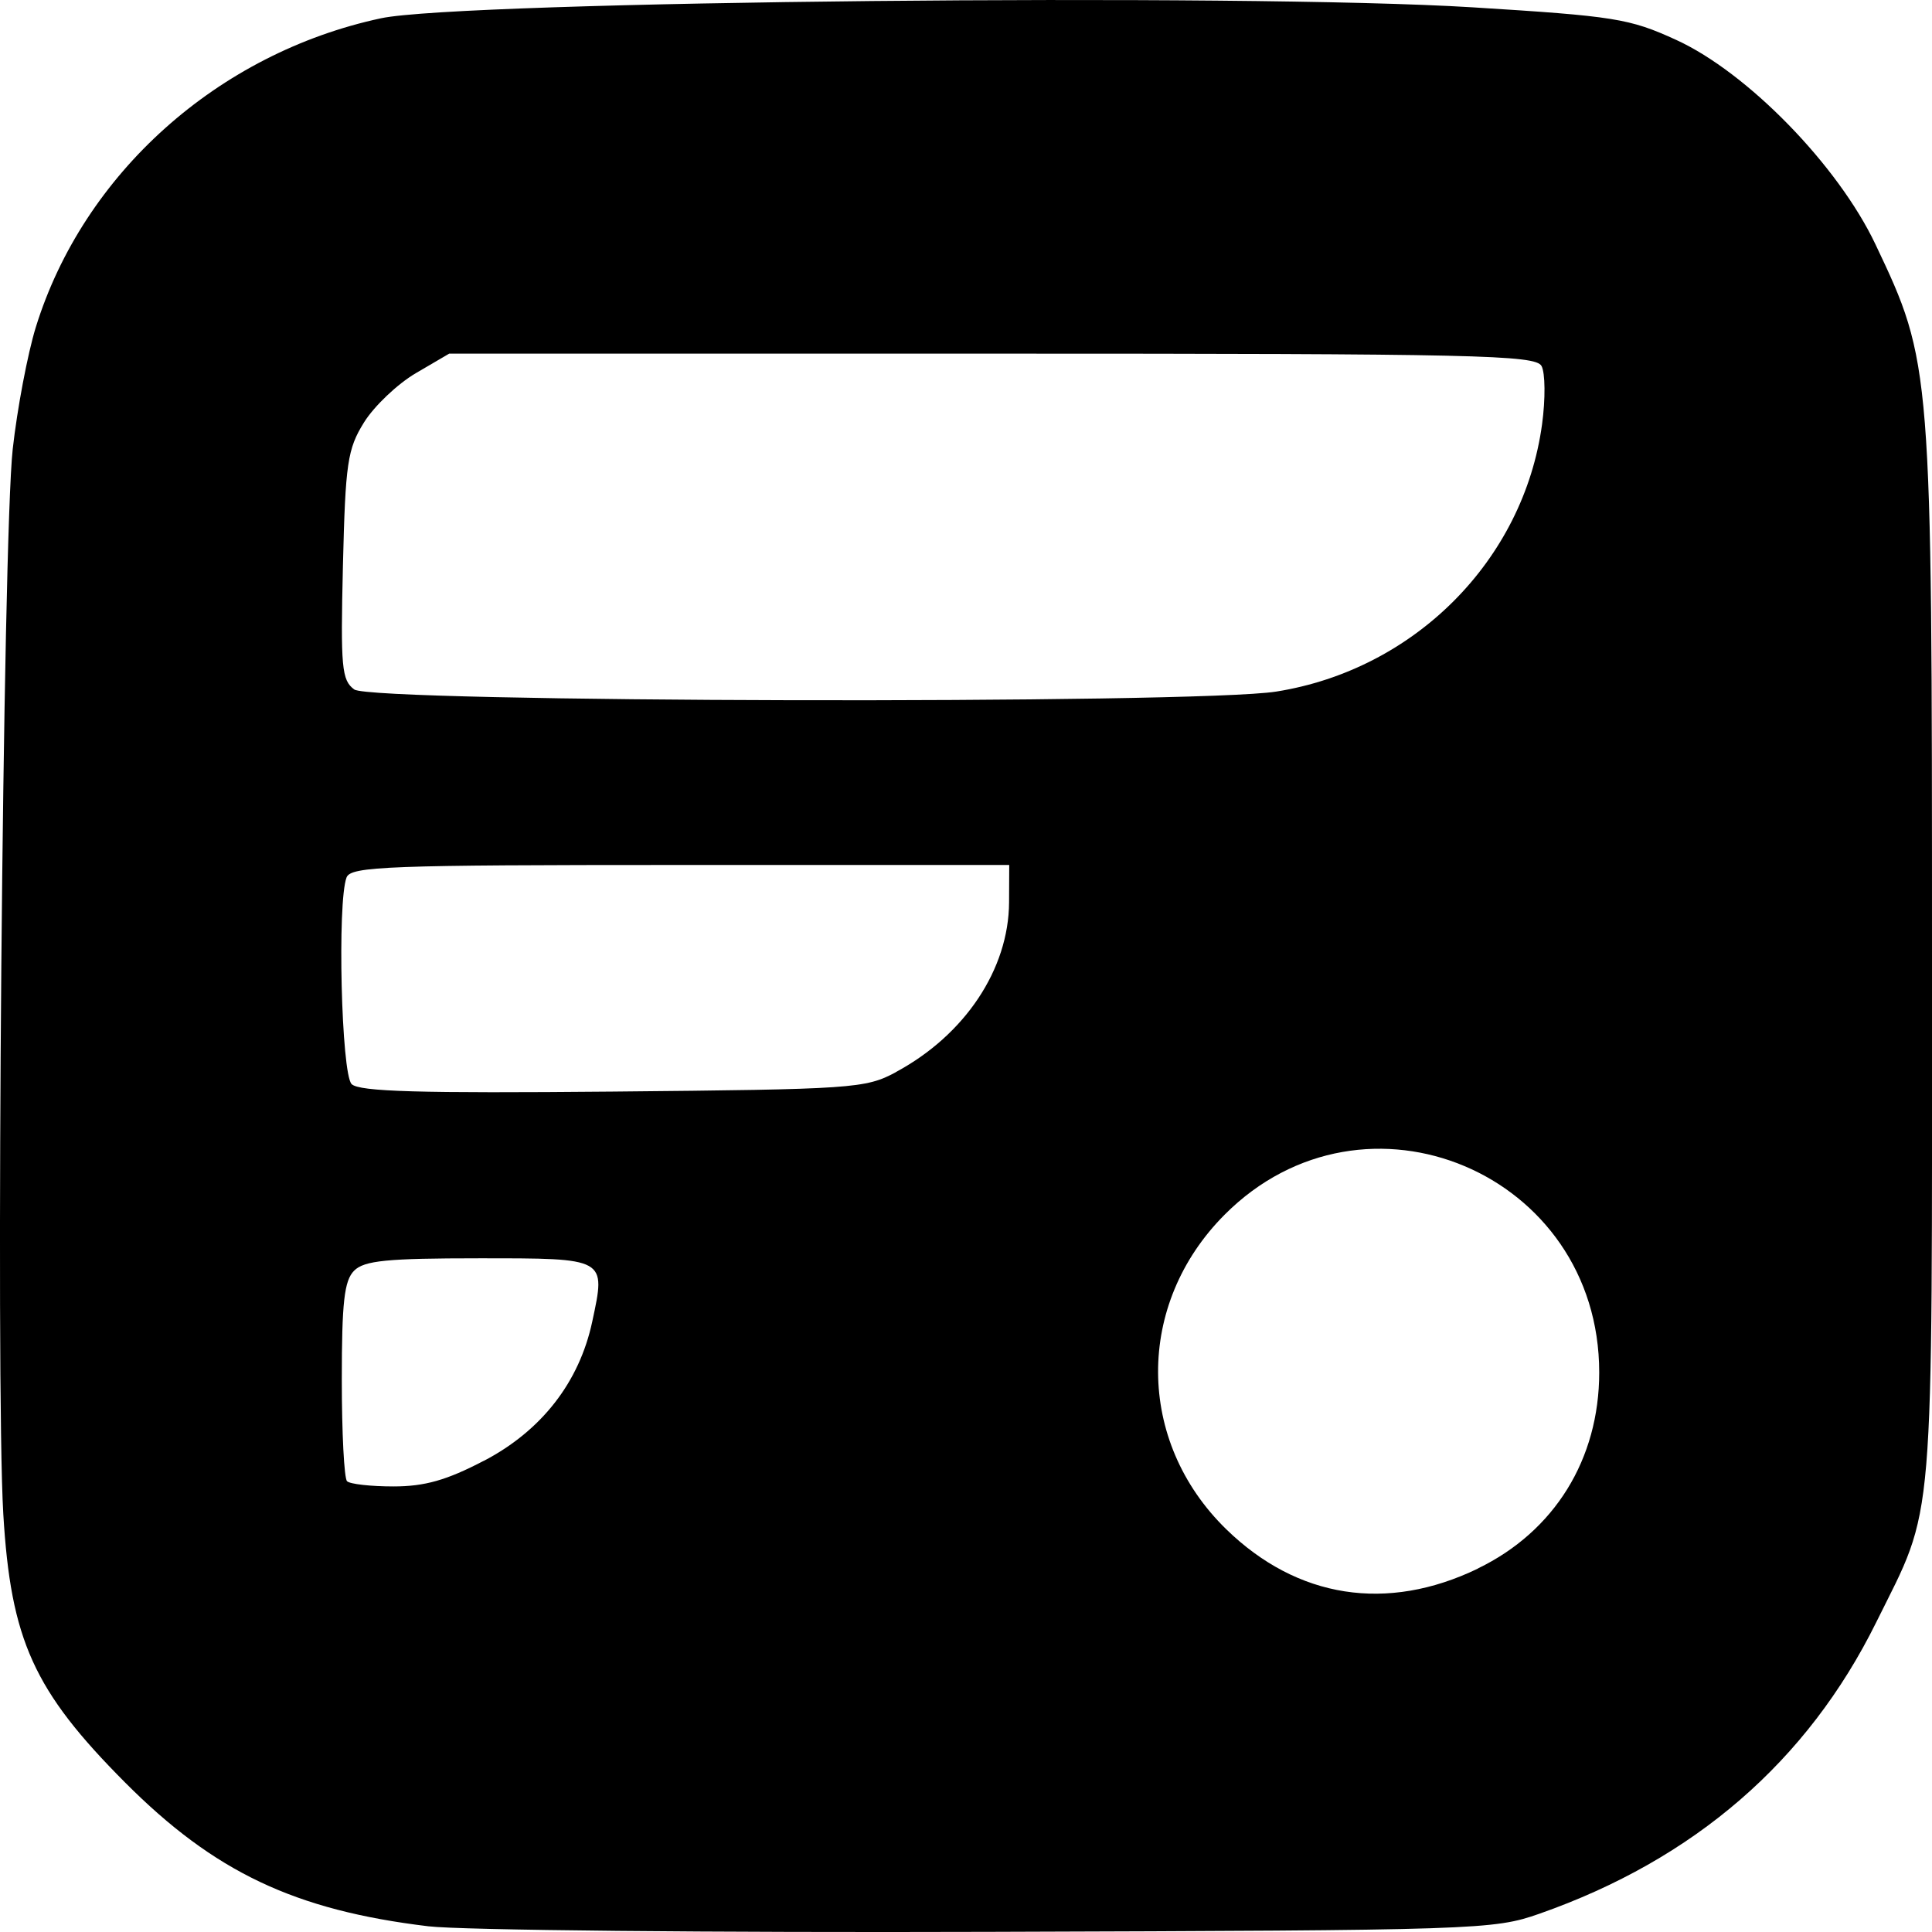
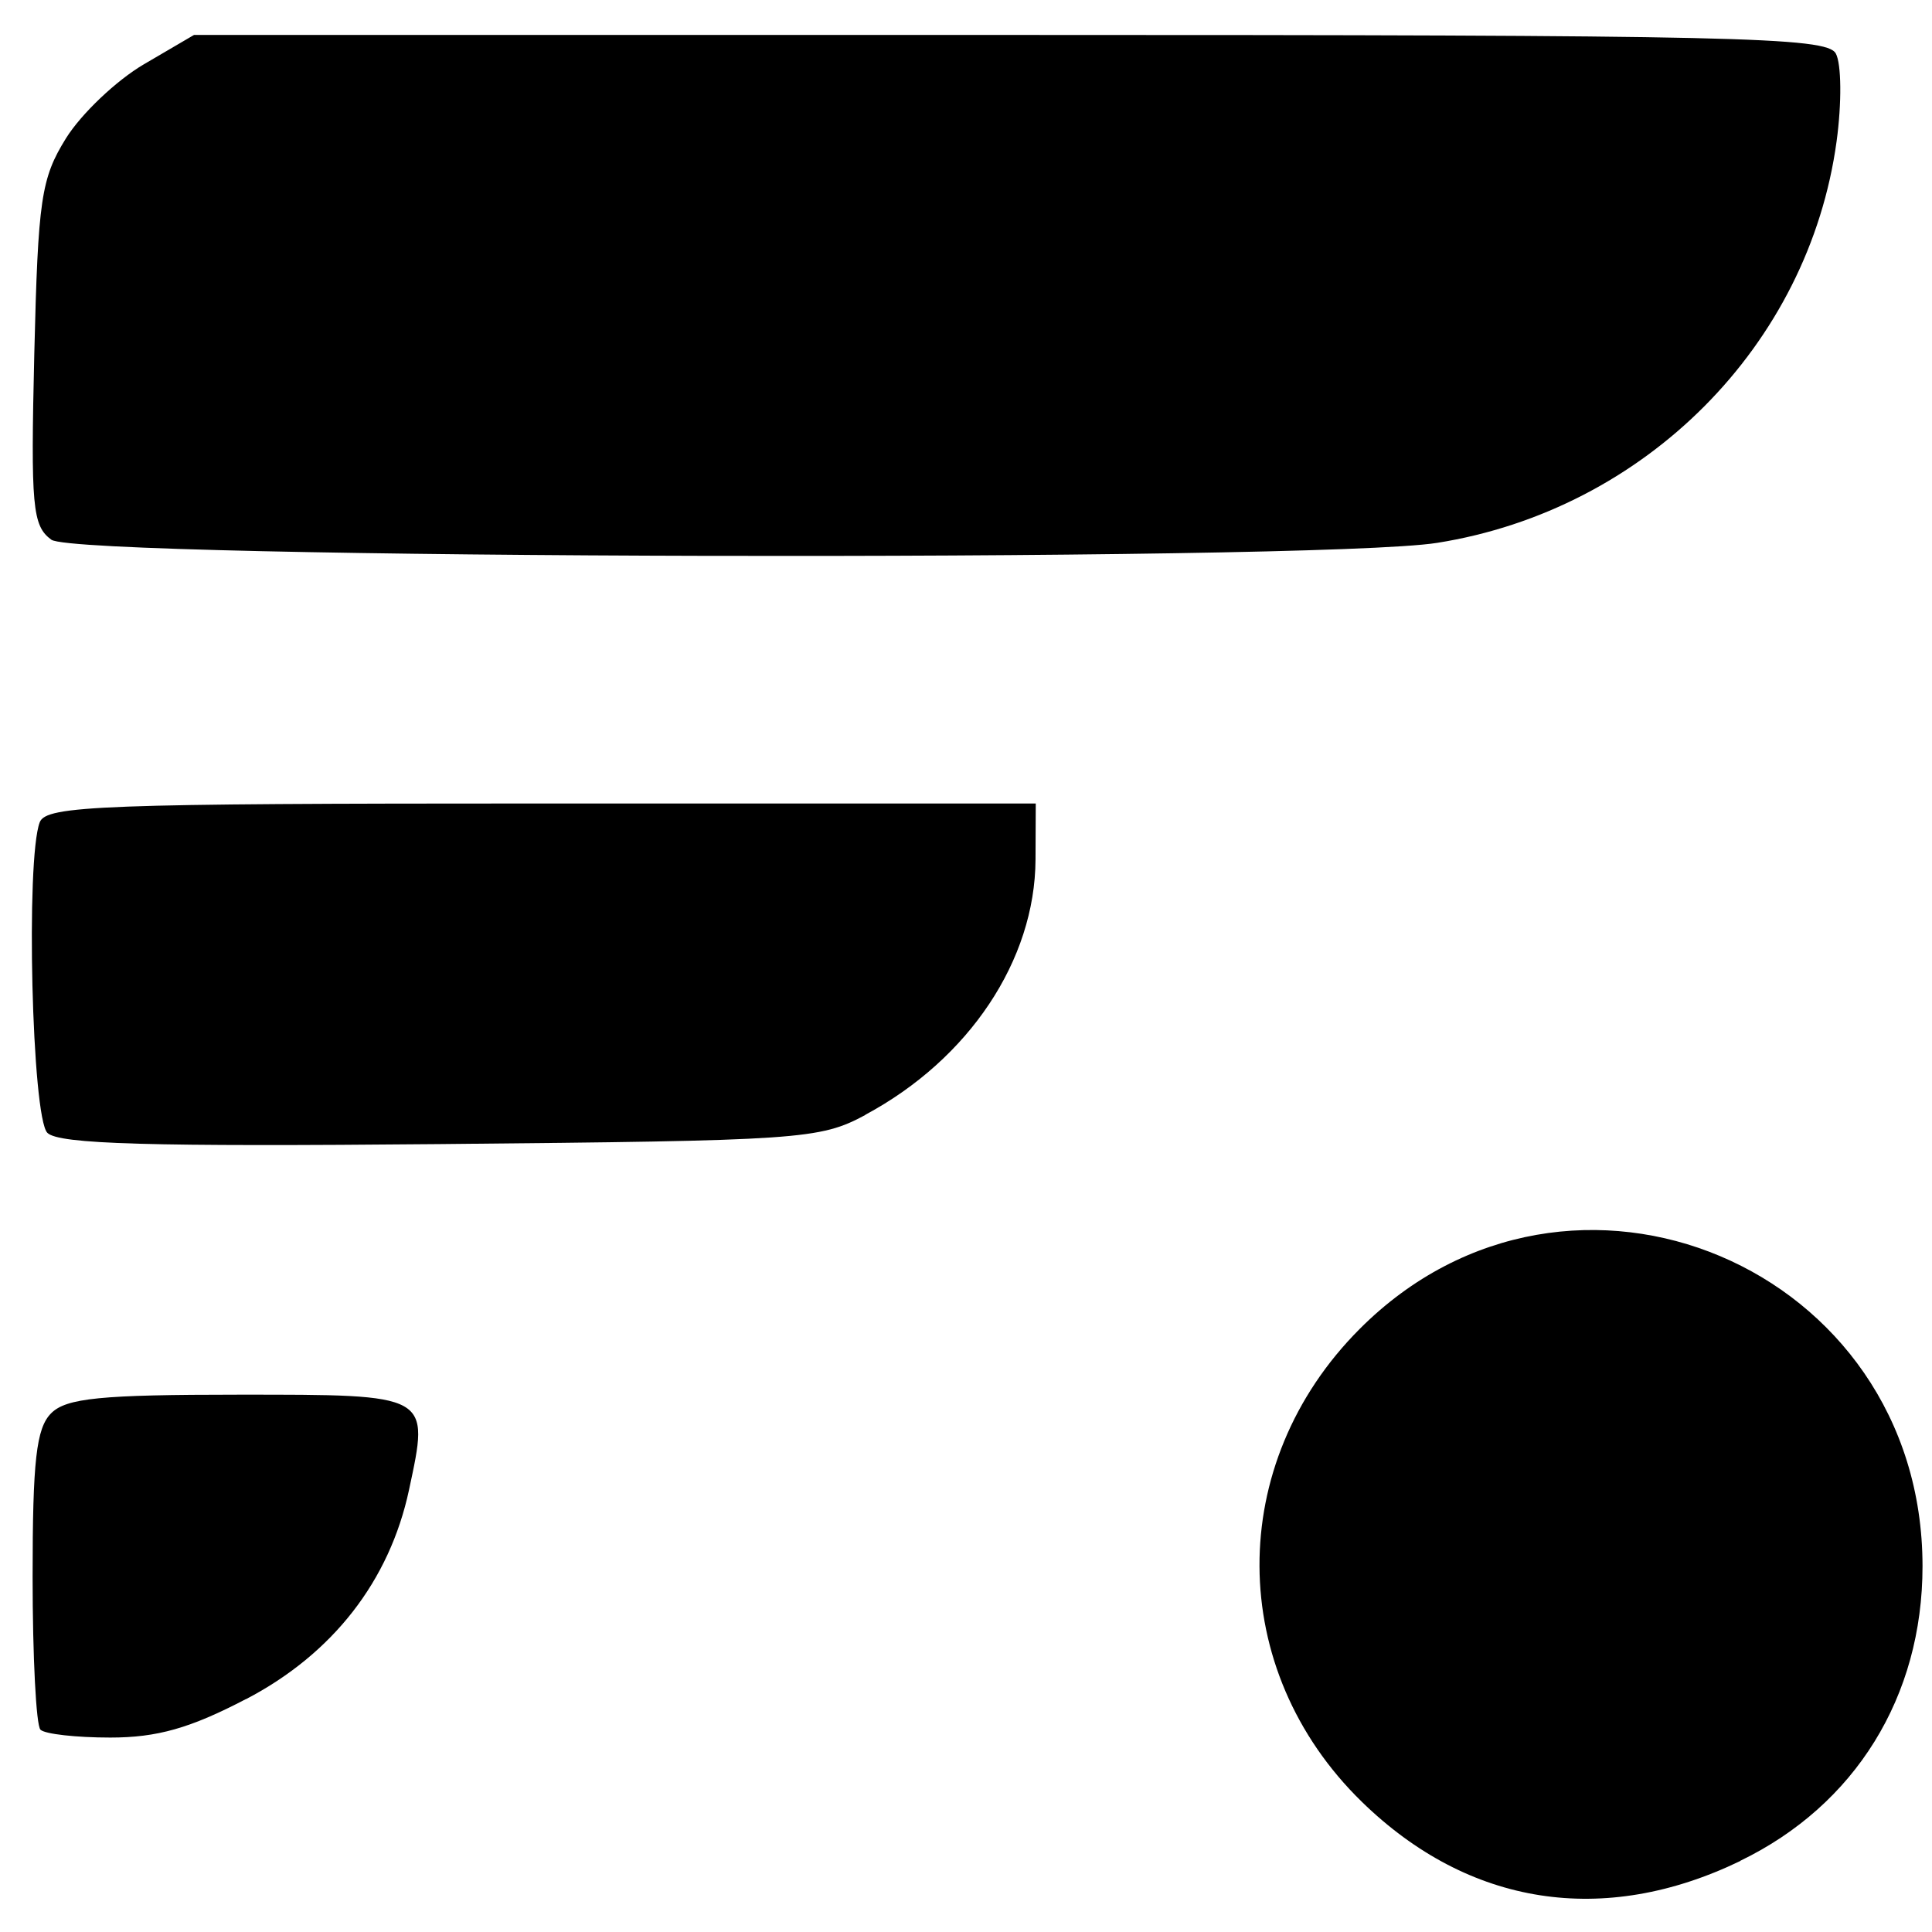
<svg xmlns="http://www.w3.org/2000/svg" version="1.1" id="svg1" width="24" height="24" viewBox="0 0 24 24">
  <defs id="defs1" />
-   <g id="g1">
-     <path style="fill:#000000;stroke-width:0.098" d="M 5.321,23.929 C 3.66,23.729 2.663,23.256 1.553,22.142 0.419,21.003 0.134,20.375 0.041,18.808 -0.057,17.156 0.035,6.683 0.158,5.579 0.214,5.076 0.343,4.394 0.445,4.064 1.037,2.155 2.707,0.661 4.733,0.227 c 0.999,-0.214 10.729,-0.312 13.56,-0.136 1.767,0.11 1.947,0.138 2.53,0.405 0.886,0.406 2.01,1.559 2.475,2.54 0.699,1.473 0.702,1.505 0.702,8.833 0,7.294 0.041,6.799 -0.693,8.284 -0.855,1.729 -2.261,2.945 -4.184,3.62 -0.569,0.2 -0.76,0.206 -6.829,0.225 -3.434,0.011 -6.572,-0.02 -6.973,-0.069 z M 18.359,19.484 c 0.951,-0.46 1.507,-1.357 1.507,-2.435 0,-2.477 -2.912,-3.705 -4.652,-1.961 -1.111,1.113 -1.103,2.816 0.019,3.909 0.883,0.86 1.997,1.034 3.127,0.488 z M 6.009,18.148 c 0.717,-0.374 1.187,-0.977 1.348,-1.73 0.17,-0.795 0.186,-0.787 -1.408,-0.787 -1.14,0 -1.425,0.028 -1.55,0.154 -0.123,0.123 -0.153,0.393 -0.153,1.352 0,0.659 0.029,1.228 0.065,1.263 0.036,0.036 0.295,0.065 0.577,0.065 0.387,0 0.66,-0.077 1.121,-0.318 z m 5.119,-4.83 c 0.858,-0.46 1.403,-1.278 1.407,-2.109 l 0.002,-0.464 H 8.451 c -3.637,0 -4.093,0.017 -4.146,0.155 -0.117,0.306 -0.065,2.439 0.063,2.567 0.094,0.094 0.844,0.115 3.244,0.093 2.987,-0.028 3.139,-0.038 3.517,-0.241 z m 4.726,-4.727 c 1.719,-0.273 3.072,-1.632 3.302,-3.32 0.043,-0.315 0.04,-0.641 -0.007,-0.725 C 19.073,4.41 18.336,4.393 12.322,4.393 H 5.58 L 5.165,4.636 C 4.937,4.77 4.648,5.045 4.522,5.247 4.316,5.579 4.291,5.75 4.26,7.026 c -0.03,1.267 -0.016,1.424 0.141,1.539 0.221,0.162 10.449,0.185 11.453,0.026 z" id="path1" />
+   <g id="g1" transform="matrix(1.503024,0,0,1.503024,-5.976814,-6.168735)">
+     <path style="fill:#000000;stroke-width:0.098" d="m 15.854,8.591 c 1.719,-0.273 3.072,-1.632 3.302,-3.32 0.043,-0.315 0.04,-0.641 -0.007,-0.725 C 19.073,4.41 18.336,4.393 12.322,4.393 H 5.58 L 5.165,4.636 C 4.937,4.77 4.648,5.045 4.522,5.247 4.316,5.579 4.291,5.75 4.26,7.026 c -0.03,1.267 -0.016,1.424 0.141,1.539 0.221,0.162 10.449,0.185 11.453,0.026 z" id="path4" />
+     <path style="fill:#000000;stroke-width:0.098" d="m 11.128,13.318 c 0.858,-0.46 1.403,-1.278 1.407,-2.109 l 0.002,-0.464 H 8.451 c -3.637,0 -4.093,0.017 -4.146,0.155 -0.117,0.306 -0.065,2.439 0.063,2.567 0.094,0.094 0.844,0.115 3.244,0.093 2.987,-0.028 3.139,-0.038 3.517,-0.241 z" id="path3" />
+     <path style="fill:#000000;stroke-width:0.098" d="m 6.009,18.148 c 0.717,-0.374 1.187,-0.977 1.348,-1.73 0.17,-0.795 0.186,-0.787 -1.408,-0.787 -1.14,0 -1.425,0.028 -1.55,0.154 -0.123,0.123 -0.153,0.393 -0.153,1.352 0,0.659 0.029,1.228 0.065,1.263 0.036,0.036 0.295,0.065 0.577,0.065 0.387,0 0.66,-0.077 1.121,-0.318 z" id="path2" />
+     <path style="fill:#000000;stroke-width:0.098" d="m 18.359,19.484 c 0.951,-0.46 1.507,-1.357 1.507,-2.435 0,-2.477 -2.912,-3.705 -4.652,-1.961 -1.111,1.113 -1.103,2.816 0.019,3.909 0.883,0.86 1.997,1.034 3.127,0.488 z" id="path1" />
  </g>
</svg>
